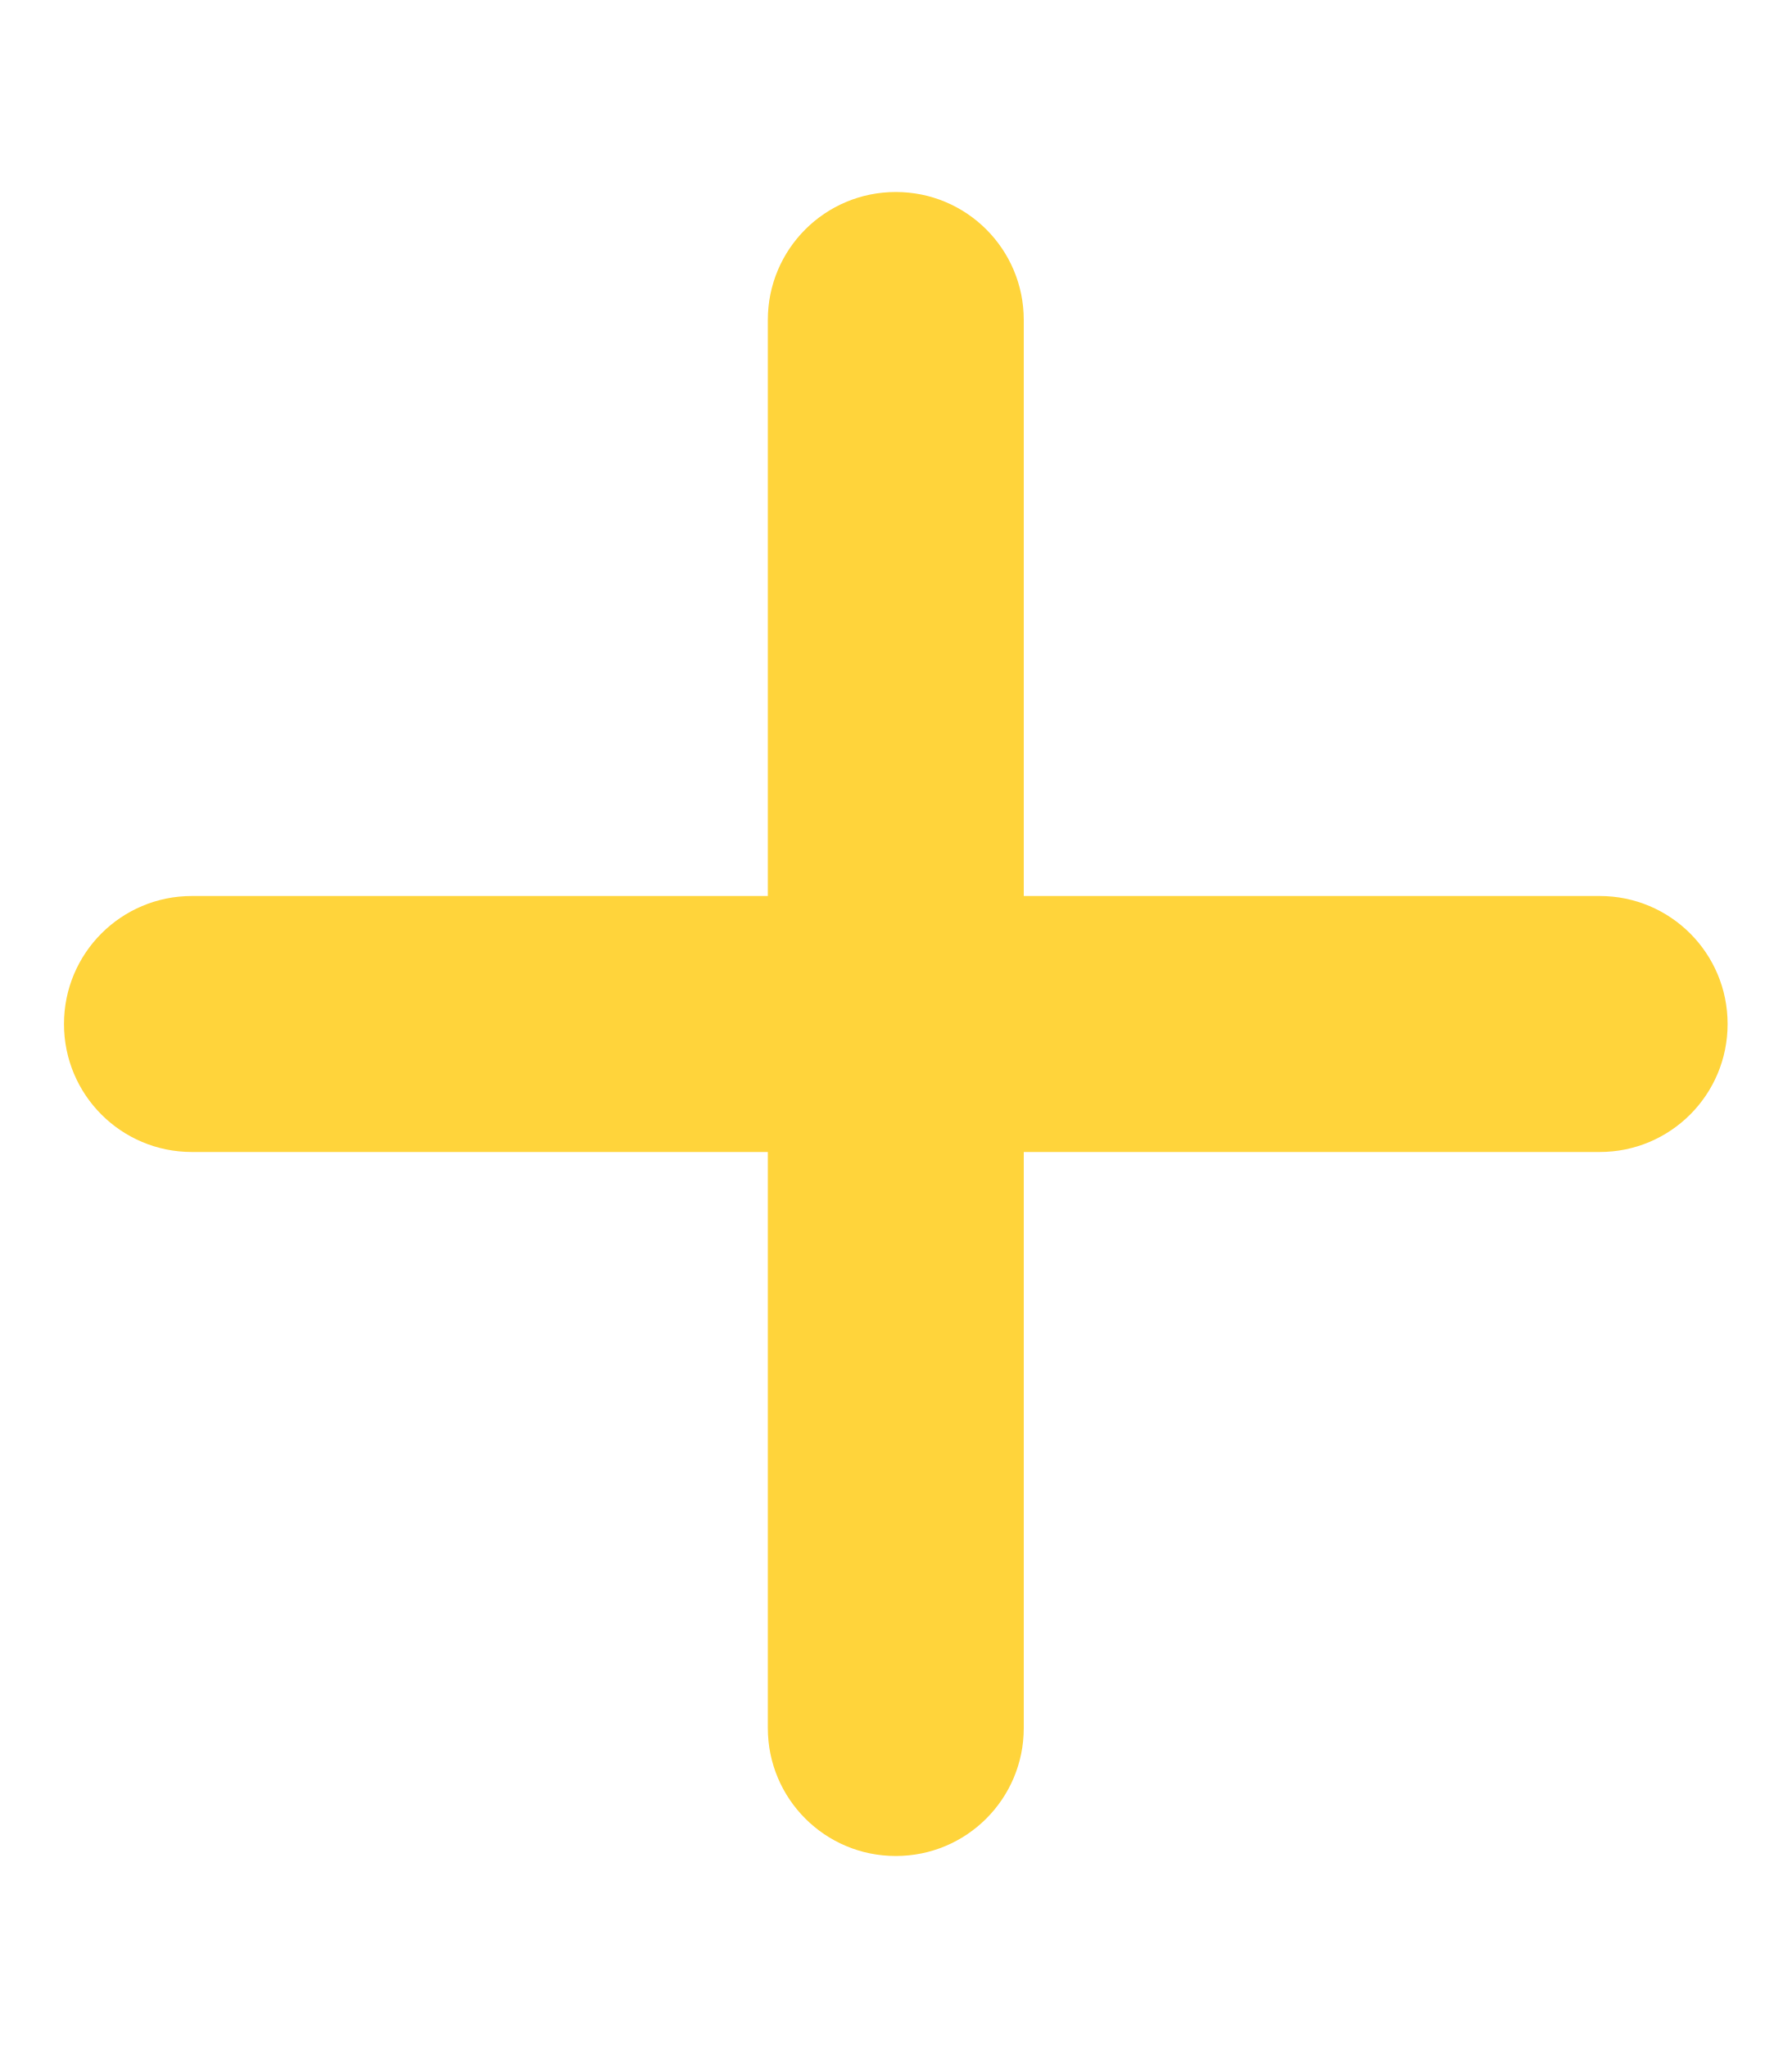
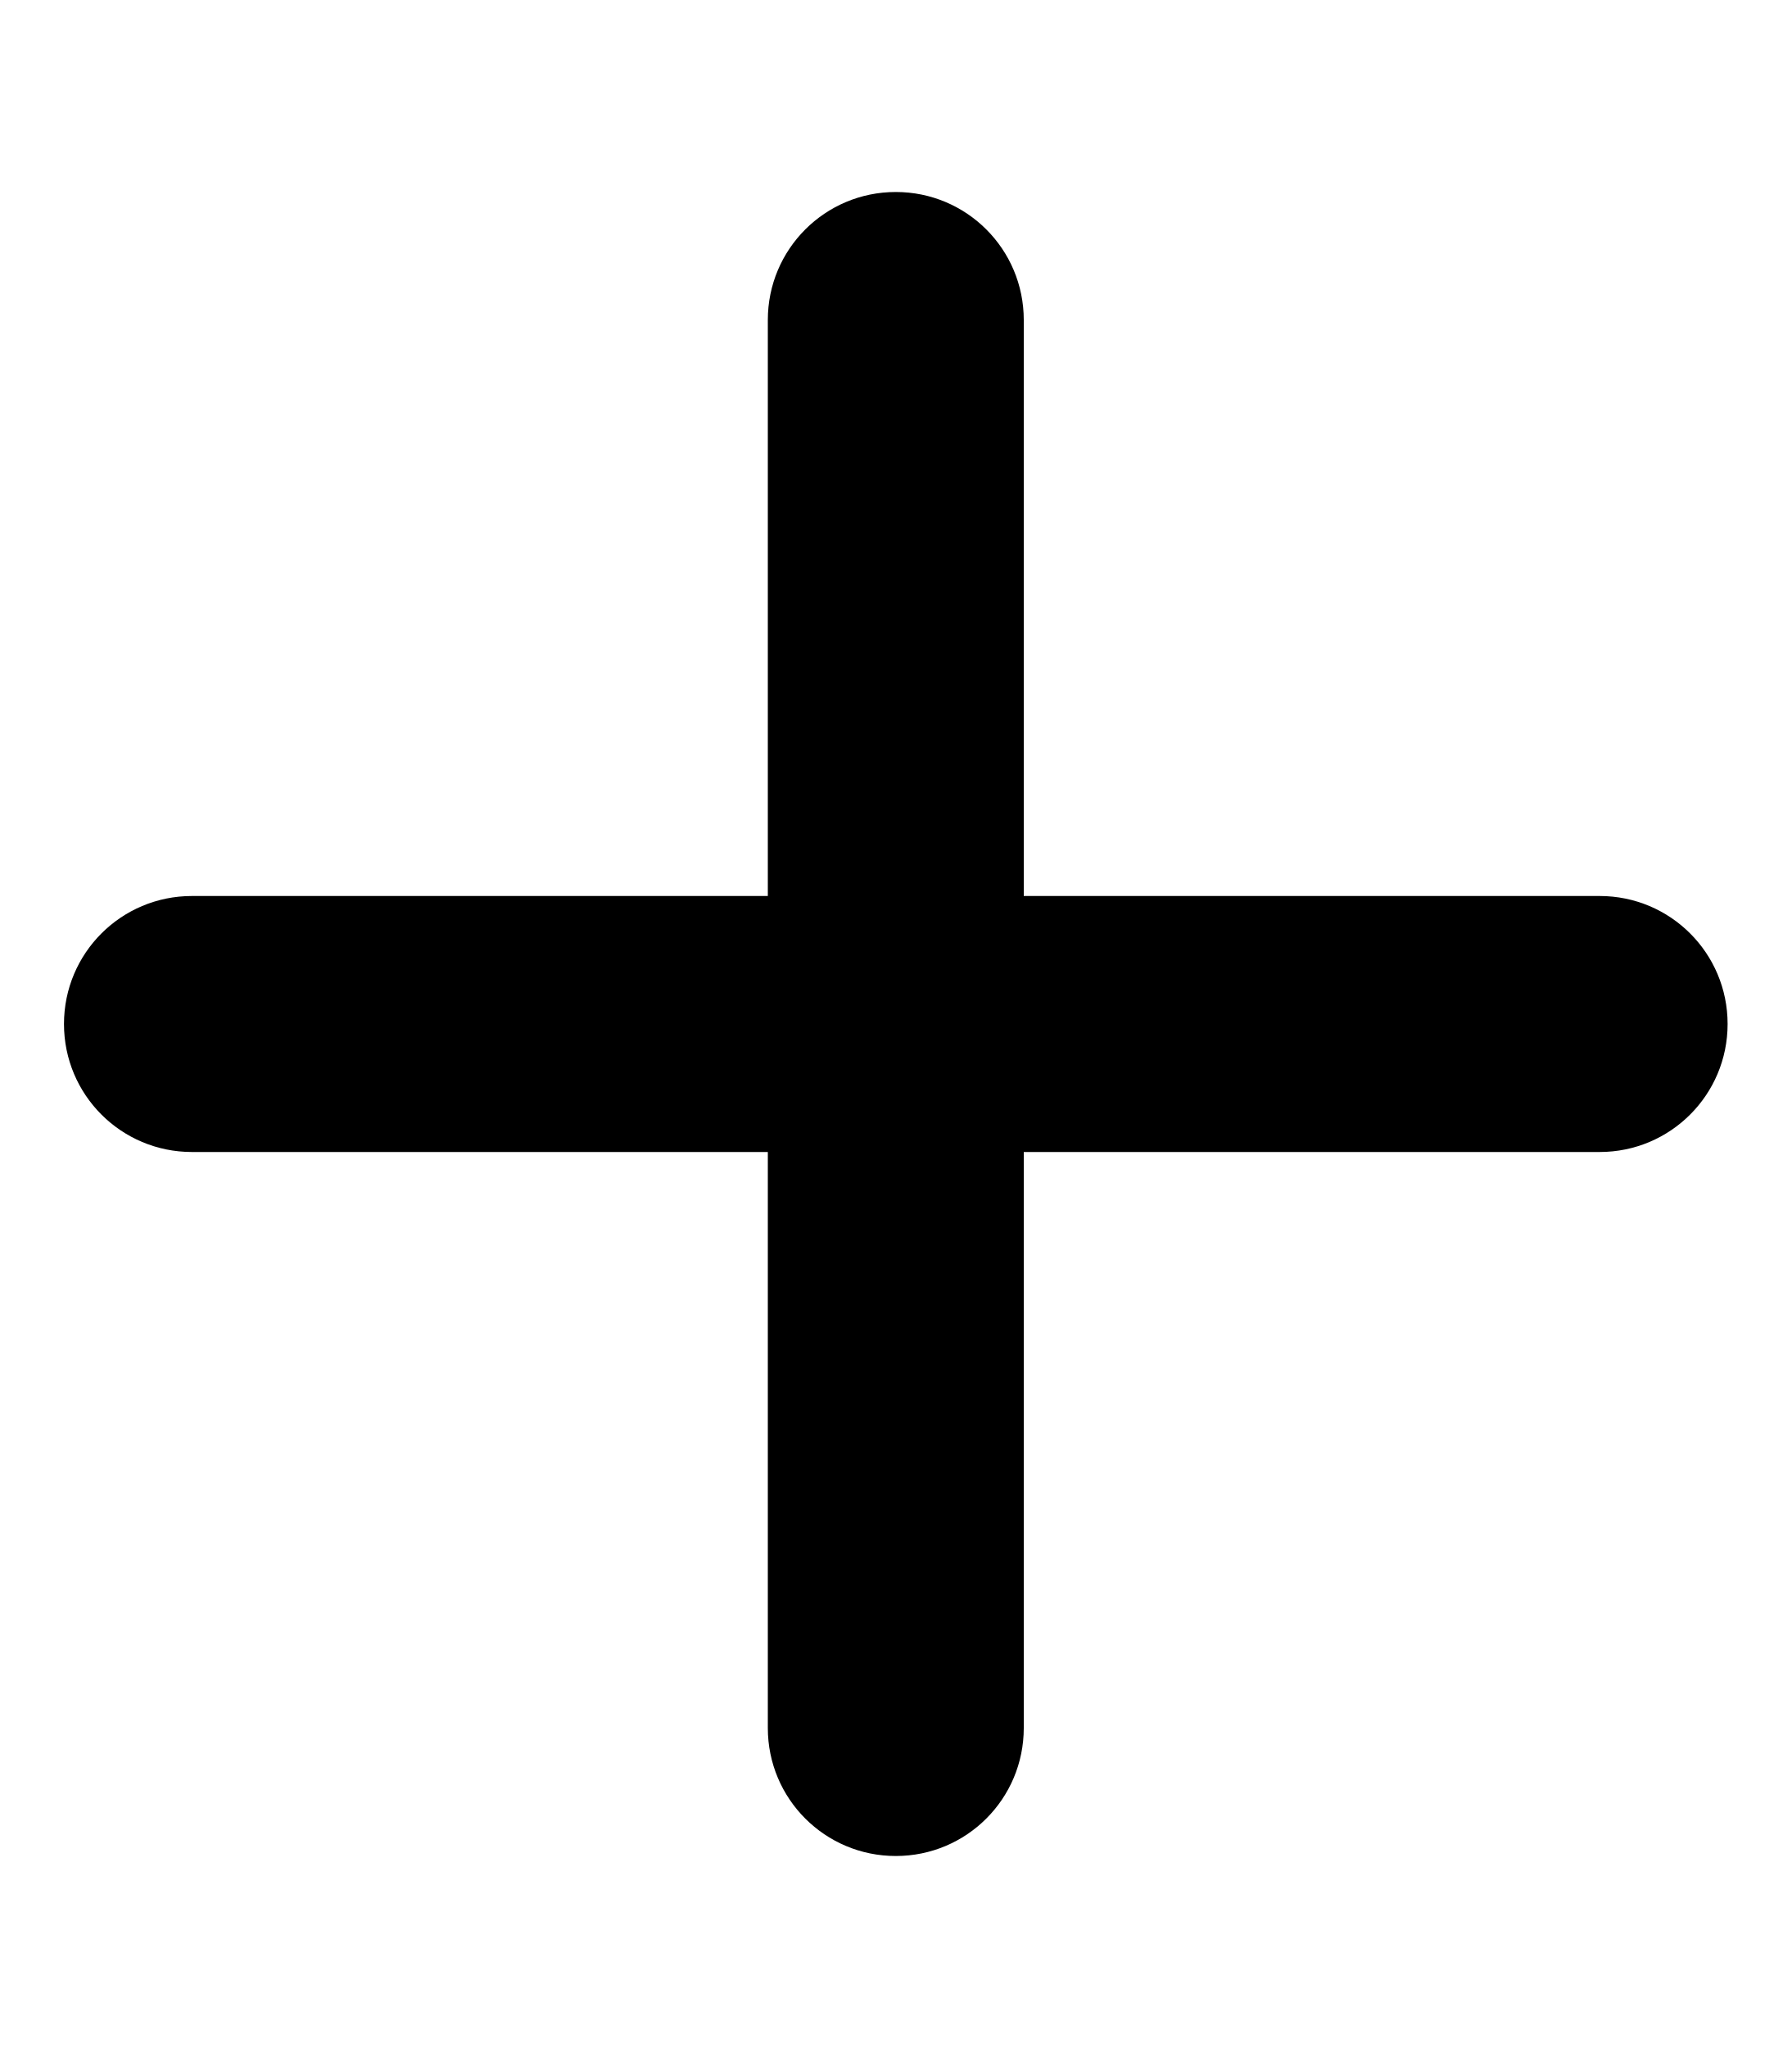
<svg xmlns="http://www.w3.org/2000/svg" viewBox="0 0 448 512">
-   <path fill="#FFD43B" d="M256 80c0-17.7-14.3-32-32-32s-32 14.3-32 32V224H48c-17.7 0-32 14.3-32 32s14.3 32 32 32H192V432c0 17.7 14.3 32 32 32s32-14.3 32-32V288H400c17.7 0 32-14.3 32-32s-14.3-32-32-32H256V80z" />
+   <path d="M256 80c0-17.7-14.3-32-32-32s-32 14.3-32 32V224H48c-17.7 0-32 14.3-32 32s14.3 32 32 32H192V432c0 17.7 14.3 32 32 32s32-14.3 32-32V288H400c17.7 0 32-14.3 32-32s-14.3-32-32-32H256V80z" />
</svg>
